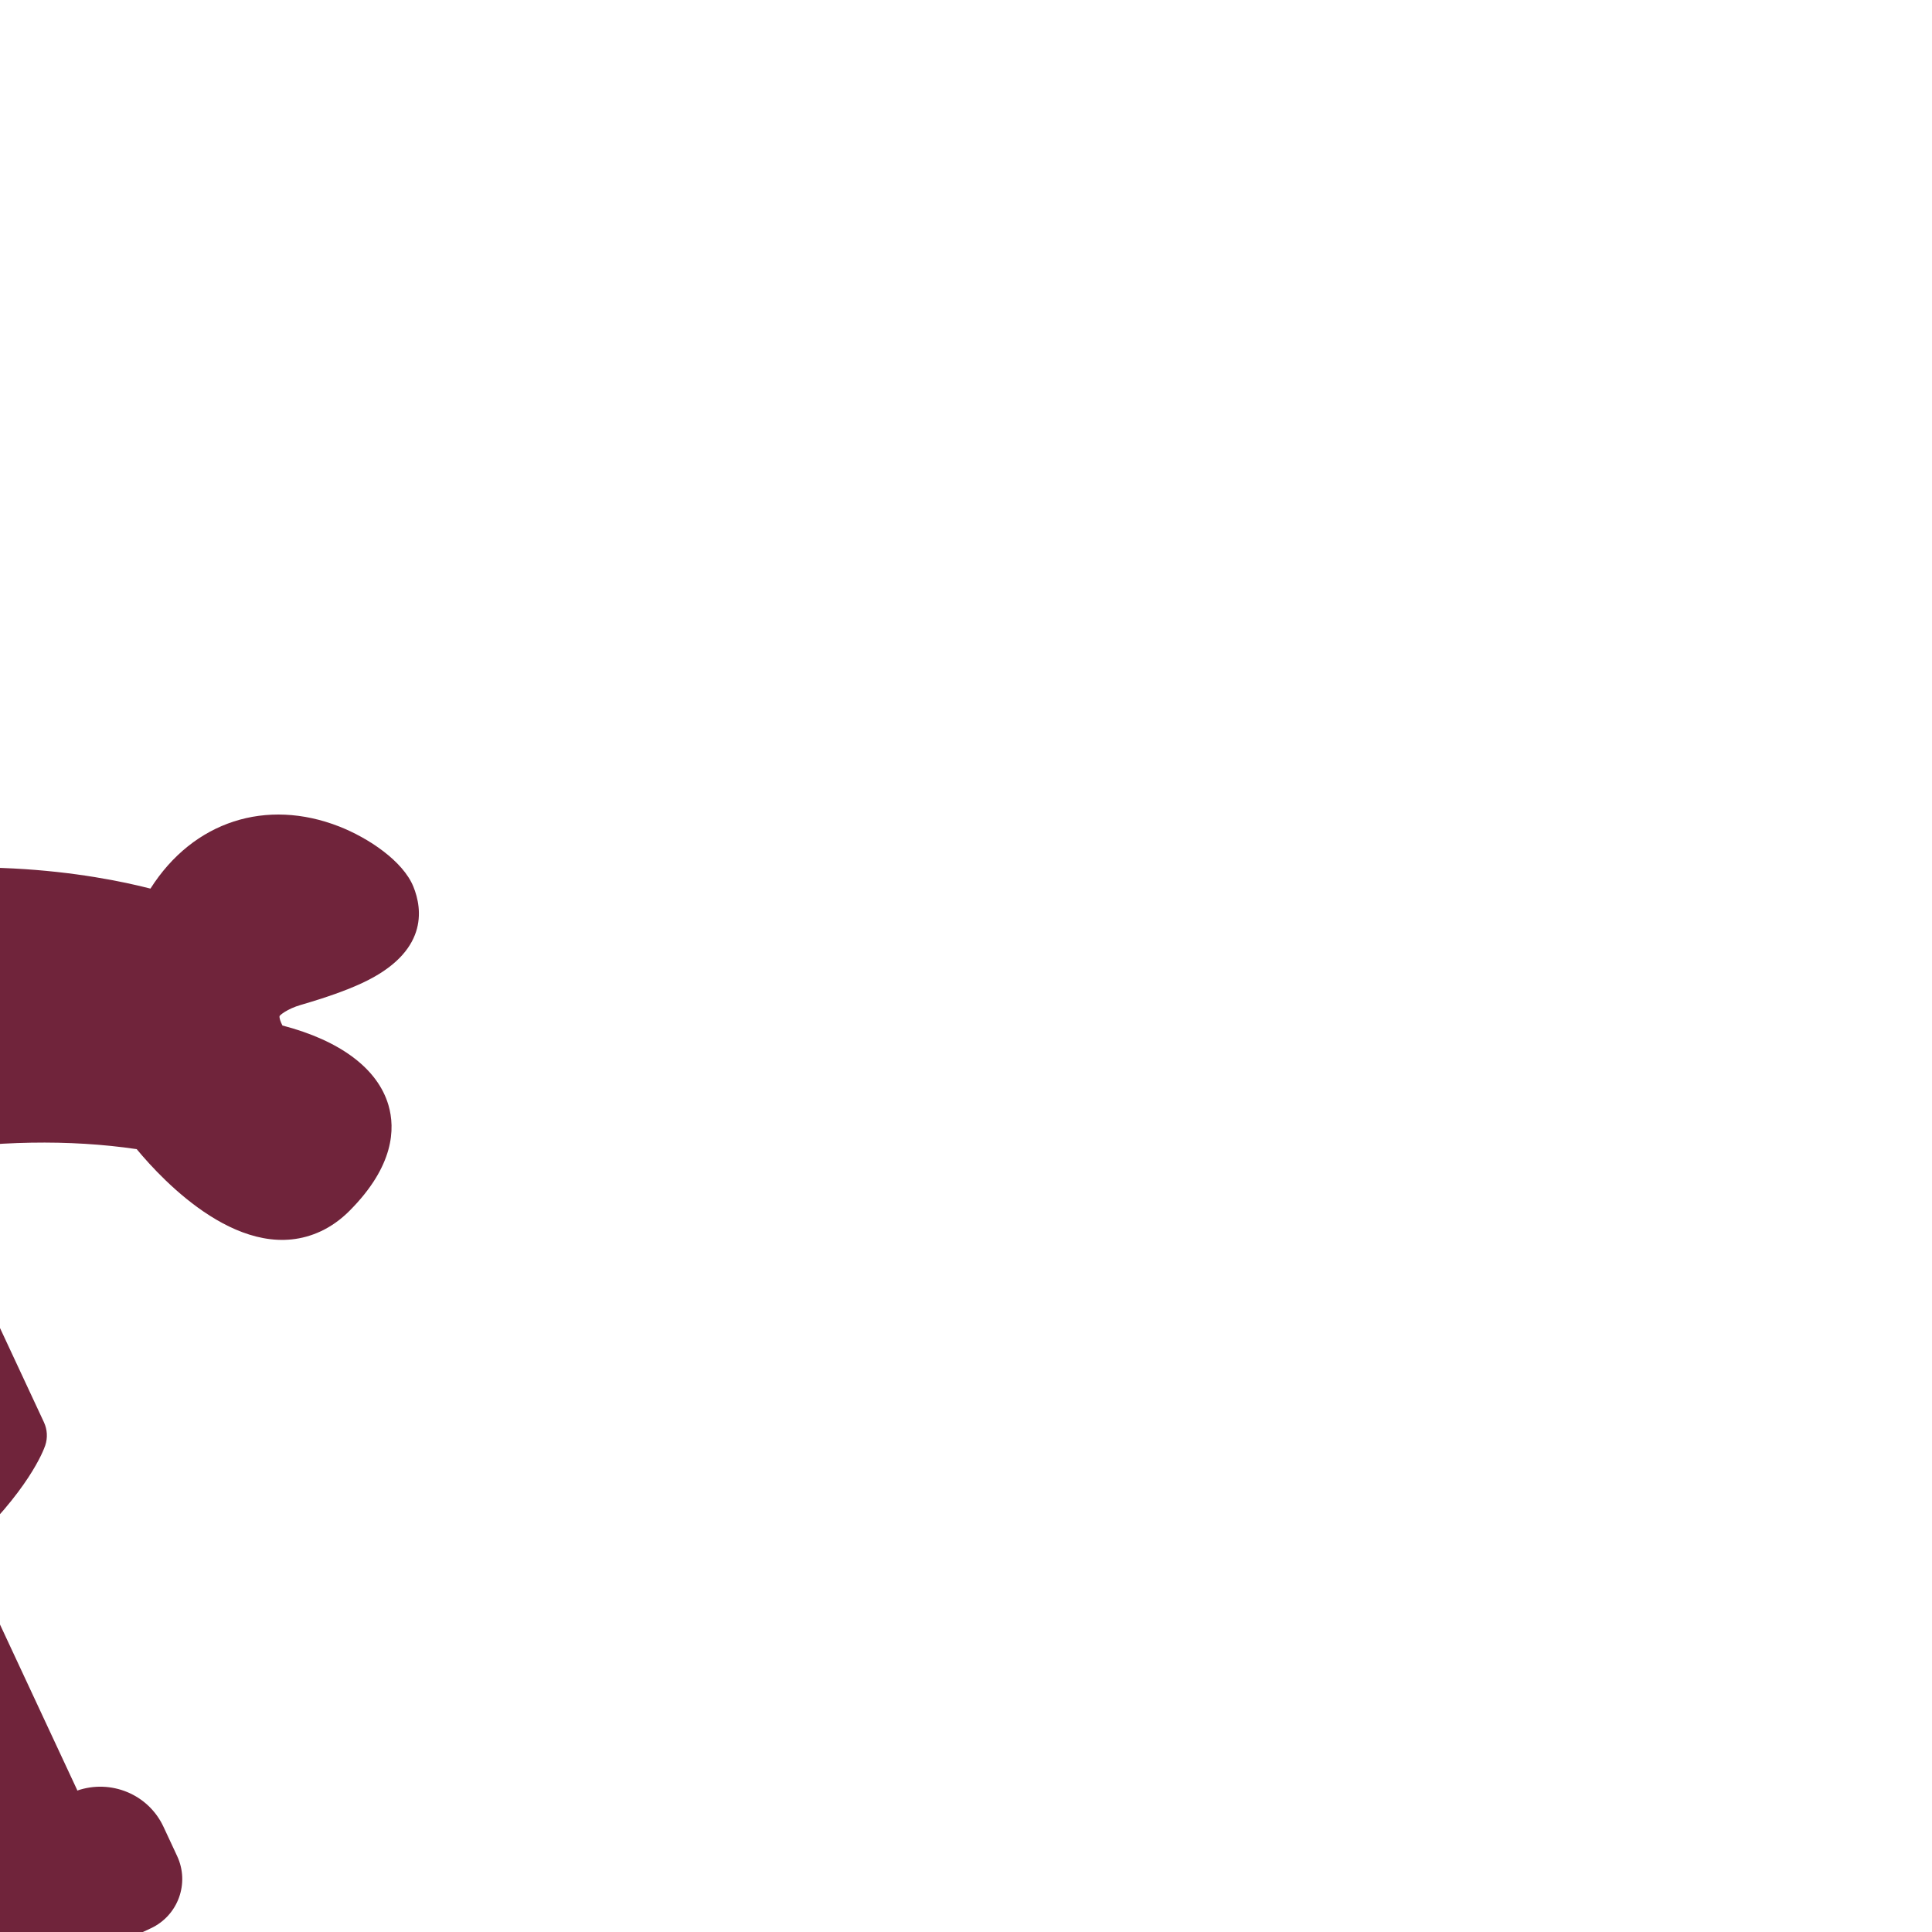
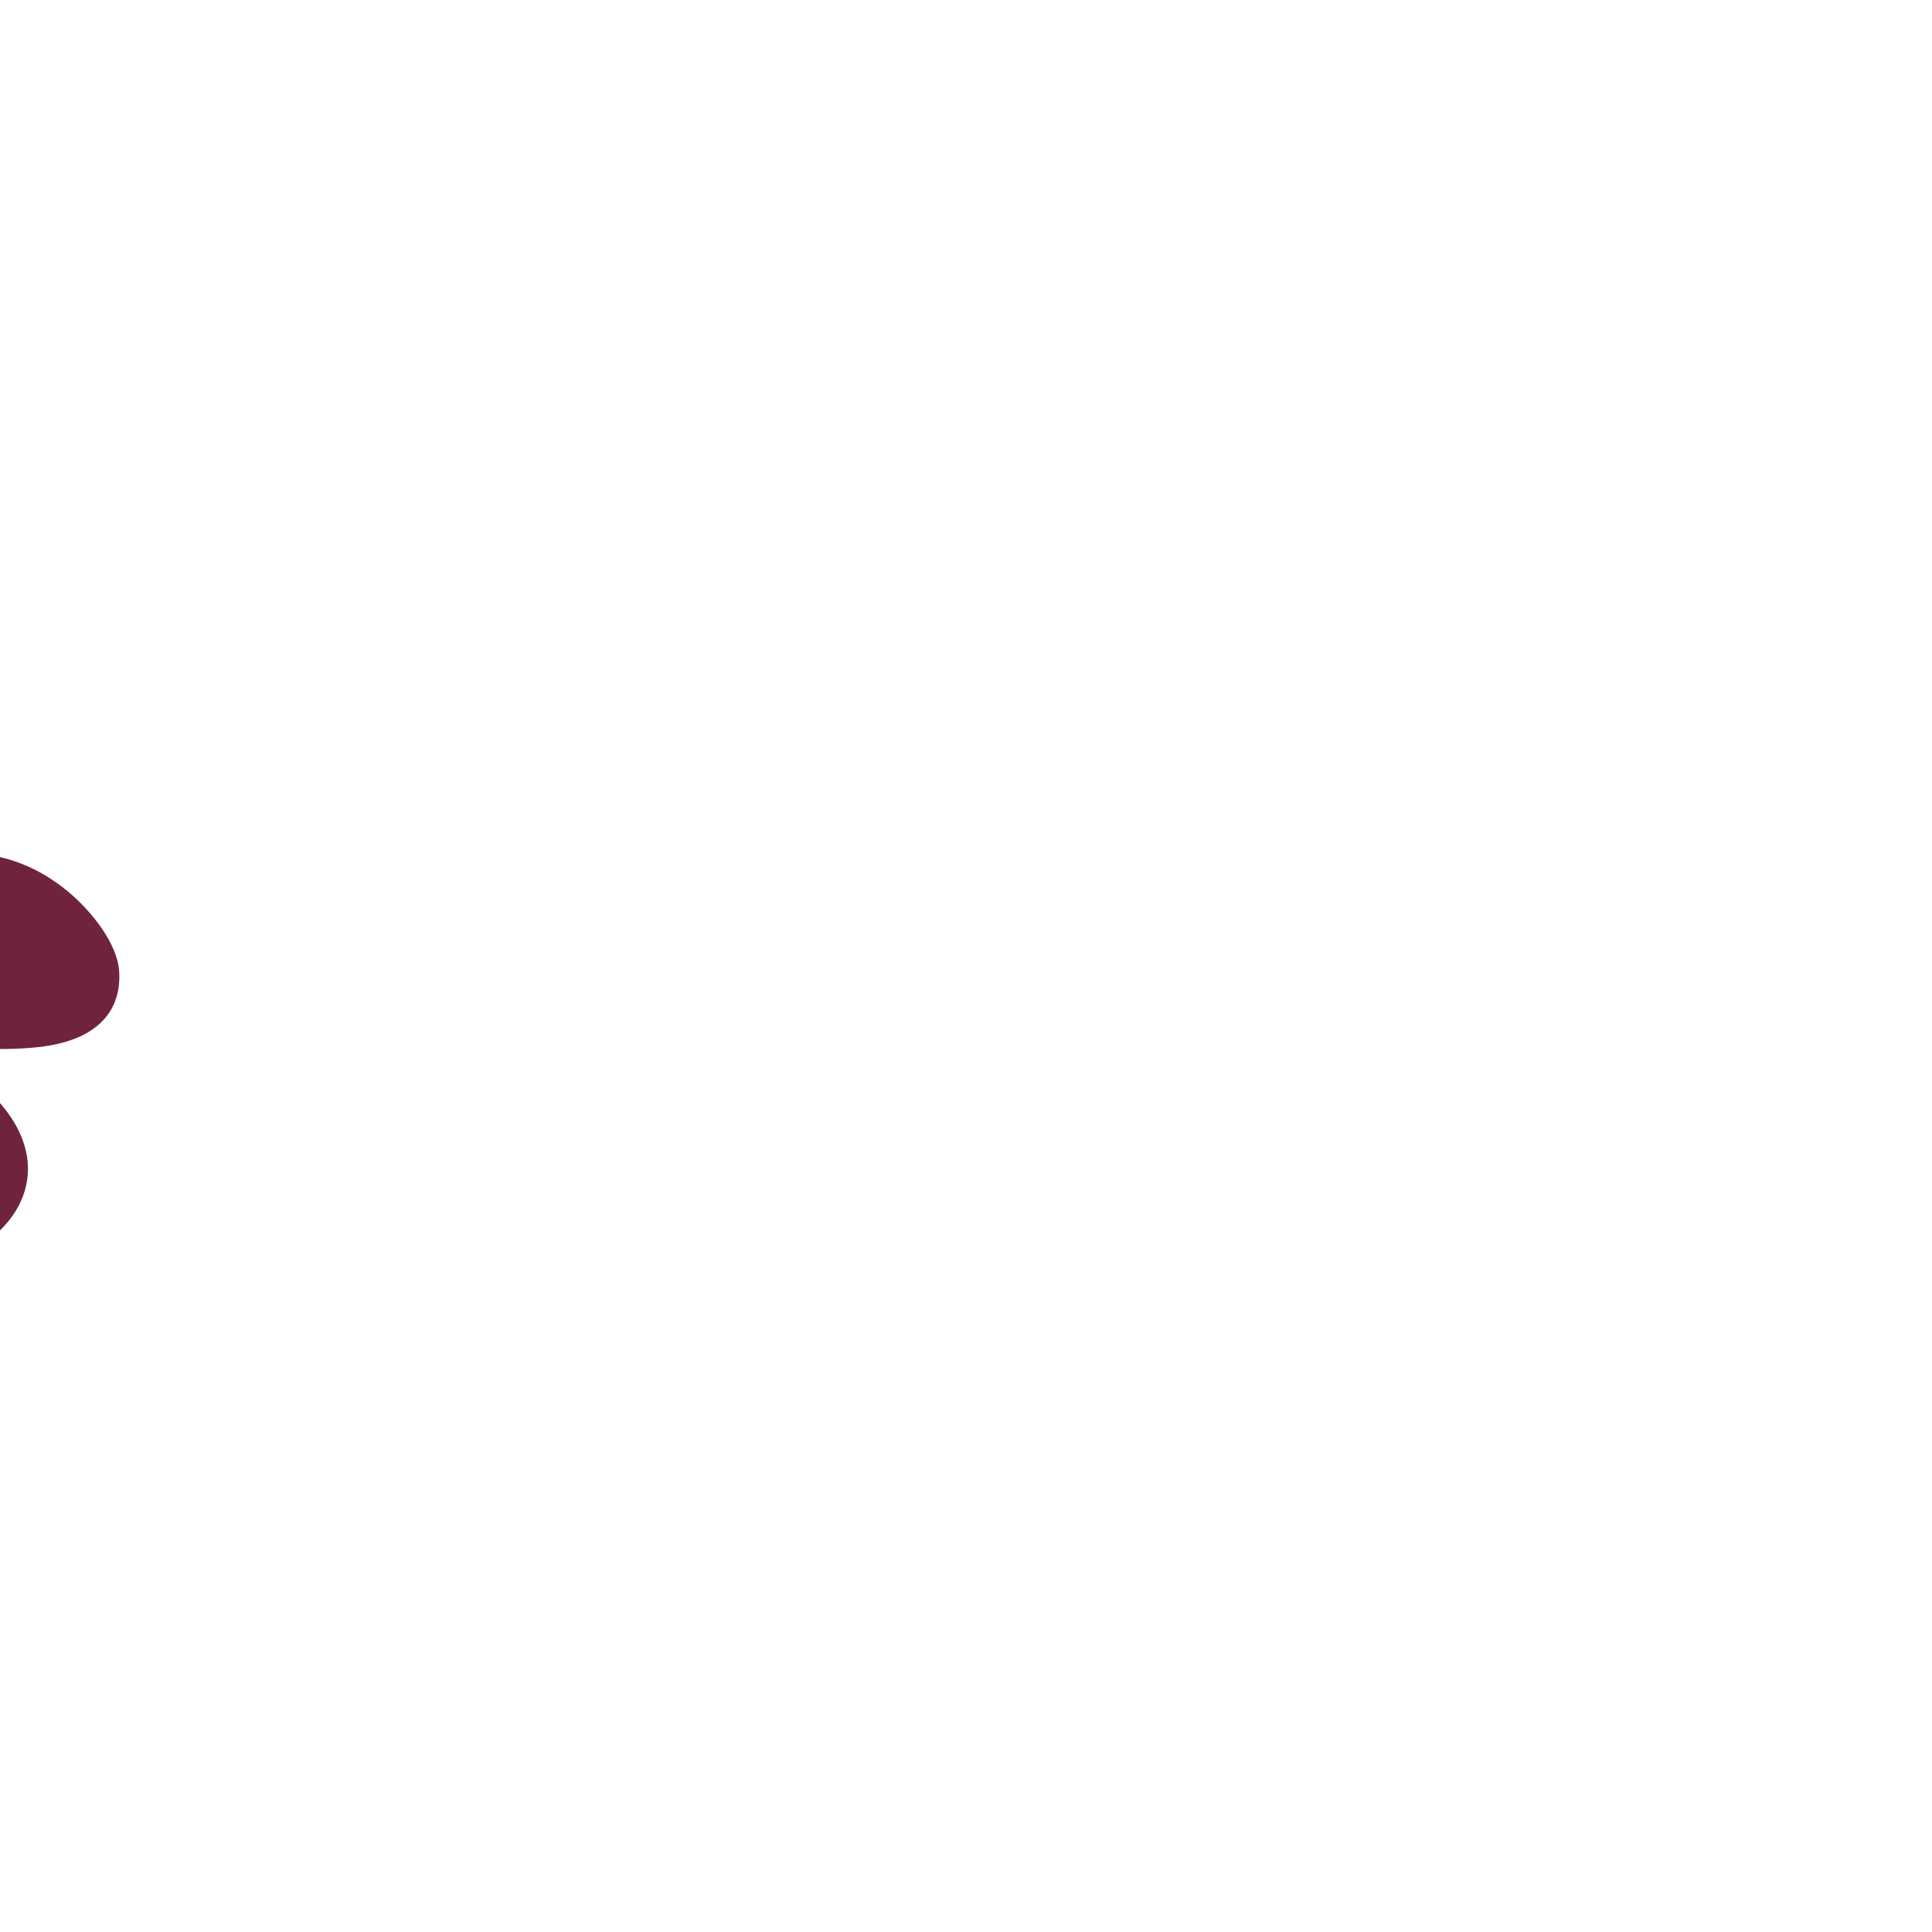
- <svg xmlns="http://www.w3.org/2000/svg" fill="#70243B" version="1.1" id="Capa_1" width="50px" height="50px" viewBox="0 0 589.739 589.739" xml:space="preserve" transform="rotate(-25)matrix(-1, 0, 0, 1, 0, 0)">
+ <svg xmlns="http://www.w3.org/2000/svg" fill="#70243B" version="1.1" id="Capa_1" width="50px" height="50px" viewBox="0 0 589.739 589.739" xml:space="preserve" transform="rotate(-7)matrix(-1, 0, 0, 1, 0, 0)">
  <g id="SVGRepo_bgCarrier" stroke-width="0" />
  <g id="SVGRepo_tracerCarrier" stroke-linecap="round" stroke-linejoin="round" />
  <g id="SVGRepo_iconCarrier">
    <g>
      <g>
        <path d="M563.672,227.201c-5.136,0-11.533,0.603-19.546,1.846c-4.581,0.708-7.373-0.134-7.593-0.412 c-0.363-0.459-0.545-1.664-0.517-2.974c13.933-11.571,20.607-24.098,18.876-35.563c-1.128-7.411-6.292-17.643-24.499-24.298 c-3.538-1.291-7.095-1.951-10.576-1.951c-25.924,0-37.169,34.167-40.382,46.474c-16.916,11.131-37.246,20.253-59.498,26.727 v-52.412c0-64.853-46.426-117.8-104.021-119.369l-11.073-23.036c-1.568-3.251-4.82-5.345-8.425-5.412 c-3.72,0.019-6.952,1.884-8.635,5.068l-15.137,28.467c-56.39,4.169-101.334,54.229-101.334,114.281v34.741 C120.87,229.591,86.35,254.291,73.01,265.24c-20.597-13.158-43.796-10.088-60.244,7.181c-6.646,6.99-13.167,17.796-12.747,26.173 c0.373,7.497,4.332,20.081,26.583,20.081c5.231,0,11.676-0.603,19.708-1.846c4.562-0.717,7.306,0.173,7.42,0.325 c0.344,0.44,0.478,1.674,0.43,2.983c-14.057,11.638-20.798,24.222-19.058,35.707c1.128,7.382,6.273,17.595,24.422,24.222 c3.538,1.291,7.095,1.95,10.576,1.95c25.915,0,37.122-34.166,40.325-46.474c17.327-11.408,38.125-20.664,60.894-27.129v90.71 c0,2.458,0.946,4.819,2.629,6.589c1.071,1.119,10.528,10.49,35.621,18.542v80.851c0,0.076,0.047,0.144,0.047,0.22 c-10.748,1.119-19.182,10.107-19.182,21.143v4.781v0.307v4.781c0,9.16,7.42,16.581,16.582,16.581h4.781h67.243h4.781 c3.625,0,6.99-0.994,9.983-2.592c2.563,1.616,5.584,2.592,8.835,2.592h4.781h67.244h4.781c11.78,0,21.362-9.582,21.362-21.362 v-5.078c0-11.035-8.435-20.033-19.173-21.143c0-0.086,0.048-0.153,0.048-0.229v-80.832c25.092-8.061,34.54-17.423,35.62-18.541 c1.684-1.779,2.63-4.141,2.63-6.599V326.24c50.136-10.376,83.758-34.646,96.858-45.565c8.654,5.508,17.499,8.291,26.393,8.3l0,0 c12.269,0,24.27-5.518,33.784-15.529c6.646-6.98,13.168-17.786,12.747-26.163C589.271,238.121,584.384,227.201,563.672,227.201z M291.15,103.28c49.458,0,96.017,48.673,96.017,86.397c0,33.918-34.435,53.359-94.478,53.359s-94.478-19.584-94.478-53.722 C198.202,151.389,241.97,103.28,291.15,103.28z M283.825,514.668c1.855,0,3.558,0.517,5.116,1.291 c-0.277,0.479-0.555,0.956-0.794,1.453c-2.62-1.721-5.737-2.744-9.104-2.744H283.825z M295.625,508.682 c-2.802-1.864-6.091-2.993-9.61-3.356c0-0.076,0.048-0.144,0.048-0.22v-68.859c5.632,0.096,13.492,0.096,19.125,0v68.859 c0,0.076,0.048,0.144,0.048,0.22C301.717,505.689,298.427,506.818,295.625,508.682z M391.25,526.468v4.781 c0-9.16-7.421-16.581-16.581-16.581h4.781C385.952,514.668,391.25,519.966,391.25,526.468z" />
        <path d="M218.905,197.662c4.81,0,8.711-3.901,8.711-8.711c0-20.301,27.722-56.629,54.994-56.629c4.81,0,8.711-3.901,8.711-8.711 c0-4.81-3.901-8.711-8.711-8.711c-35.926,0-72.426,43.089-72.426,74.052C210.184,193.751,214.085,197.662,218.905,197.662z" />
      </g>
    </g>
  </g>
</svg>
